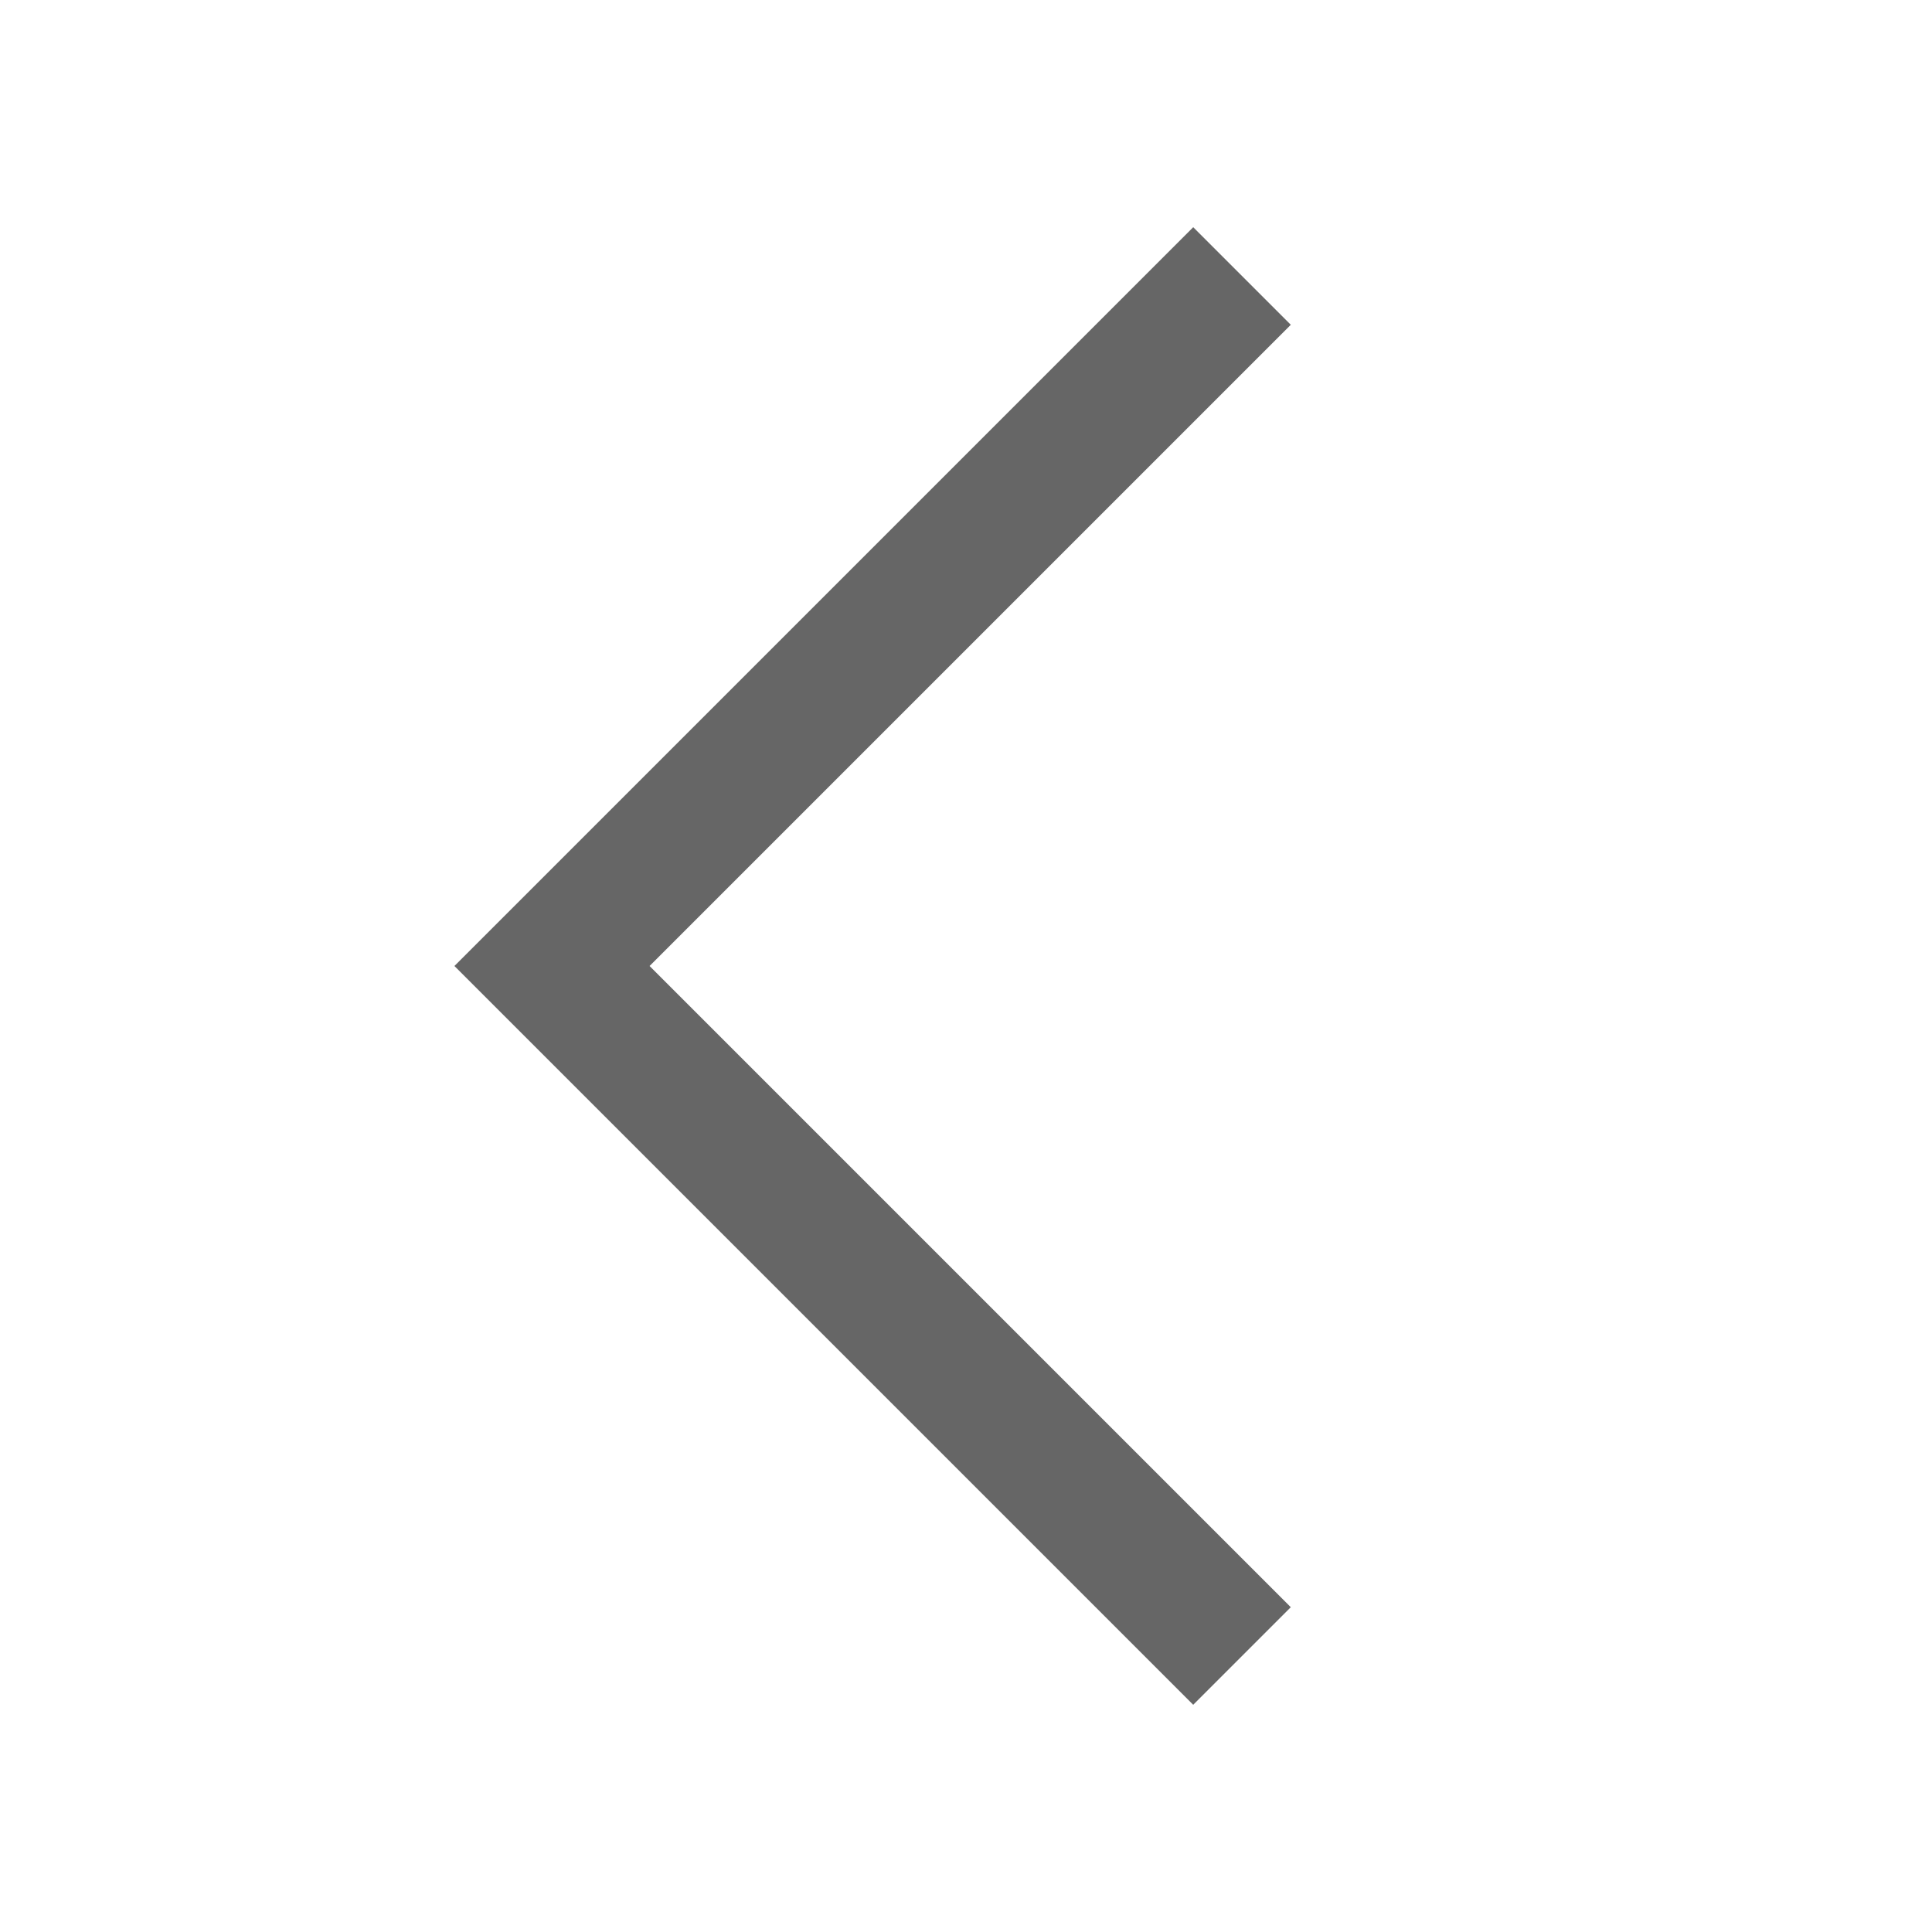
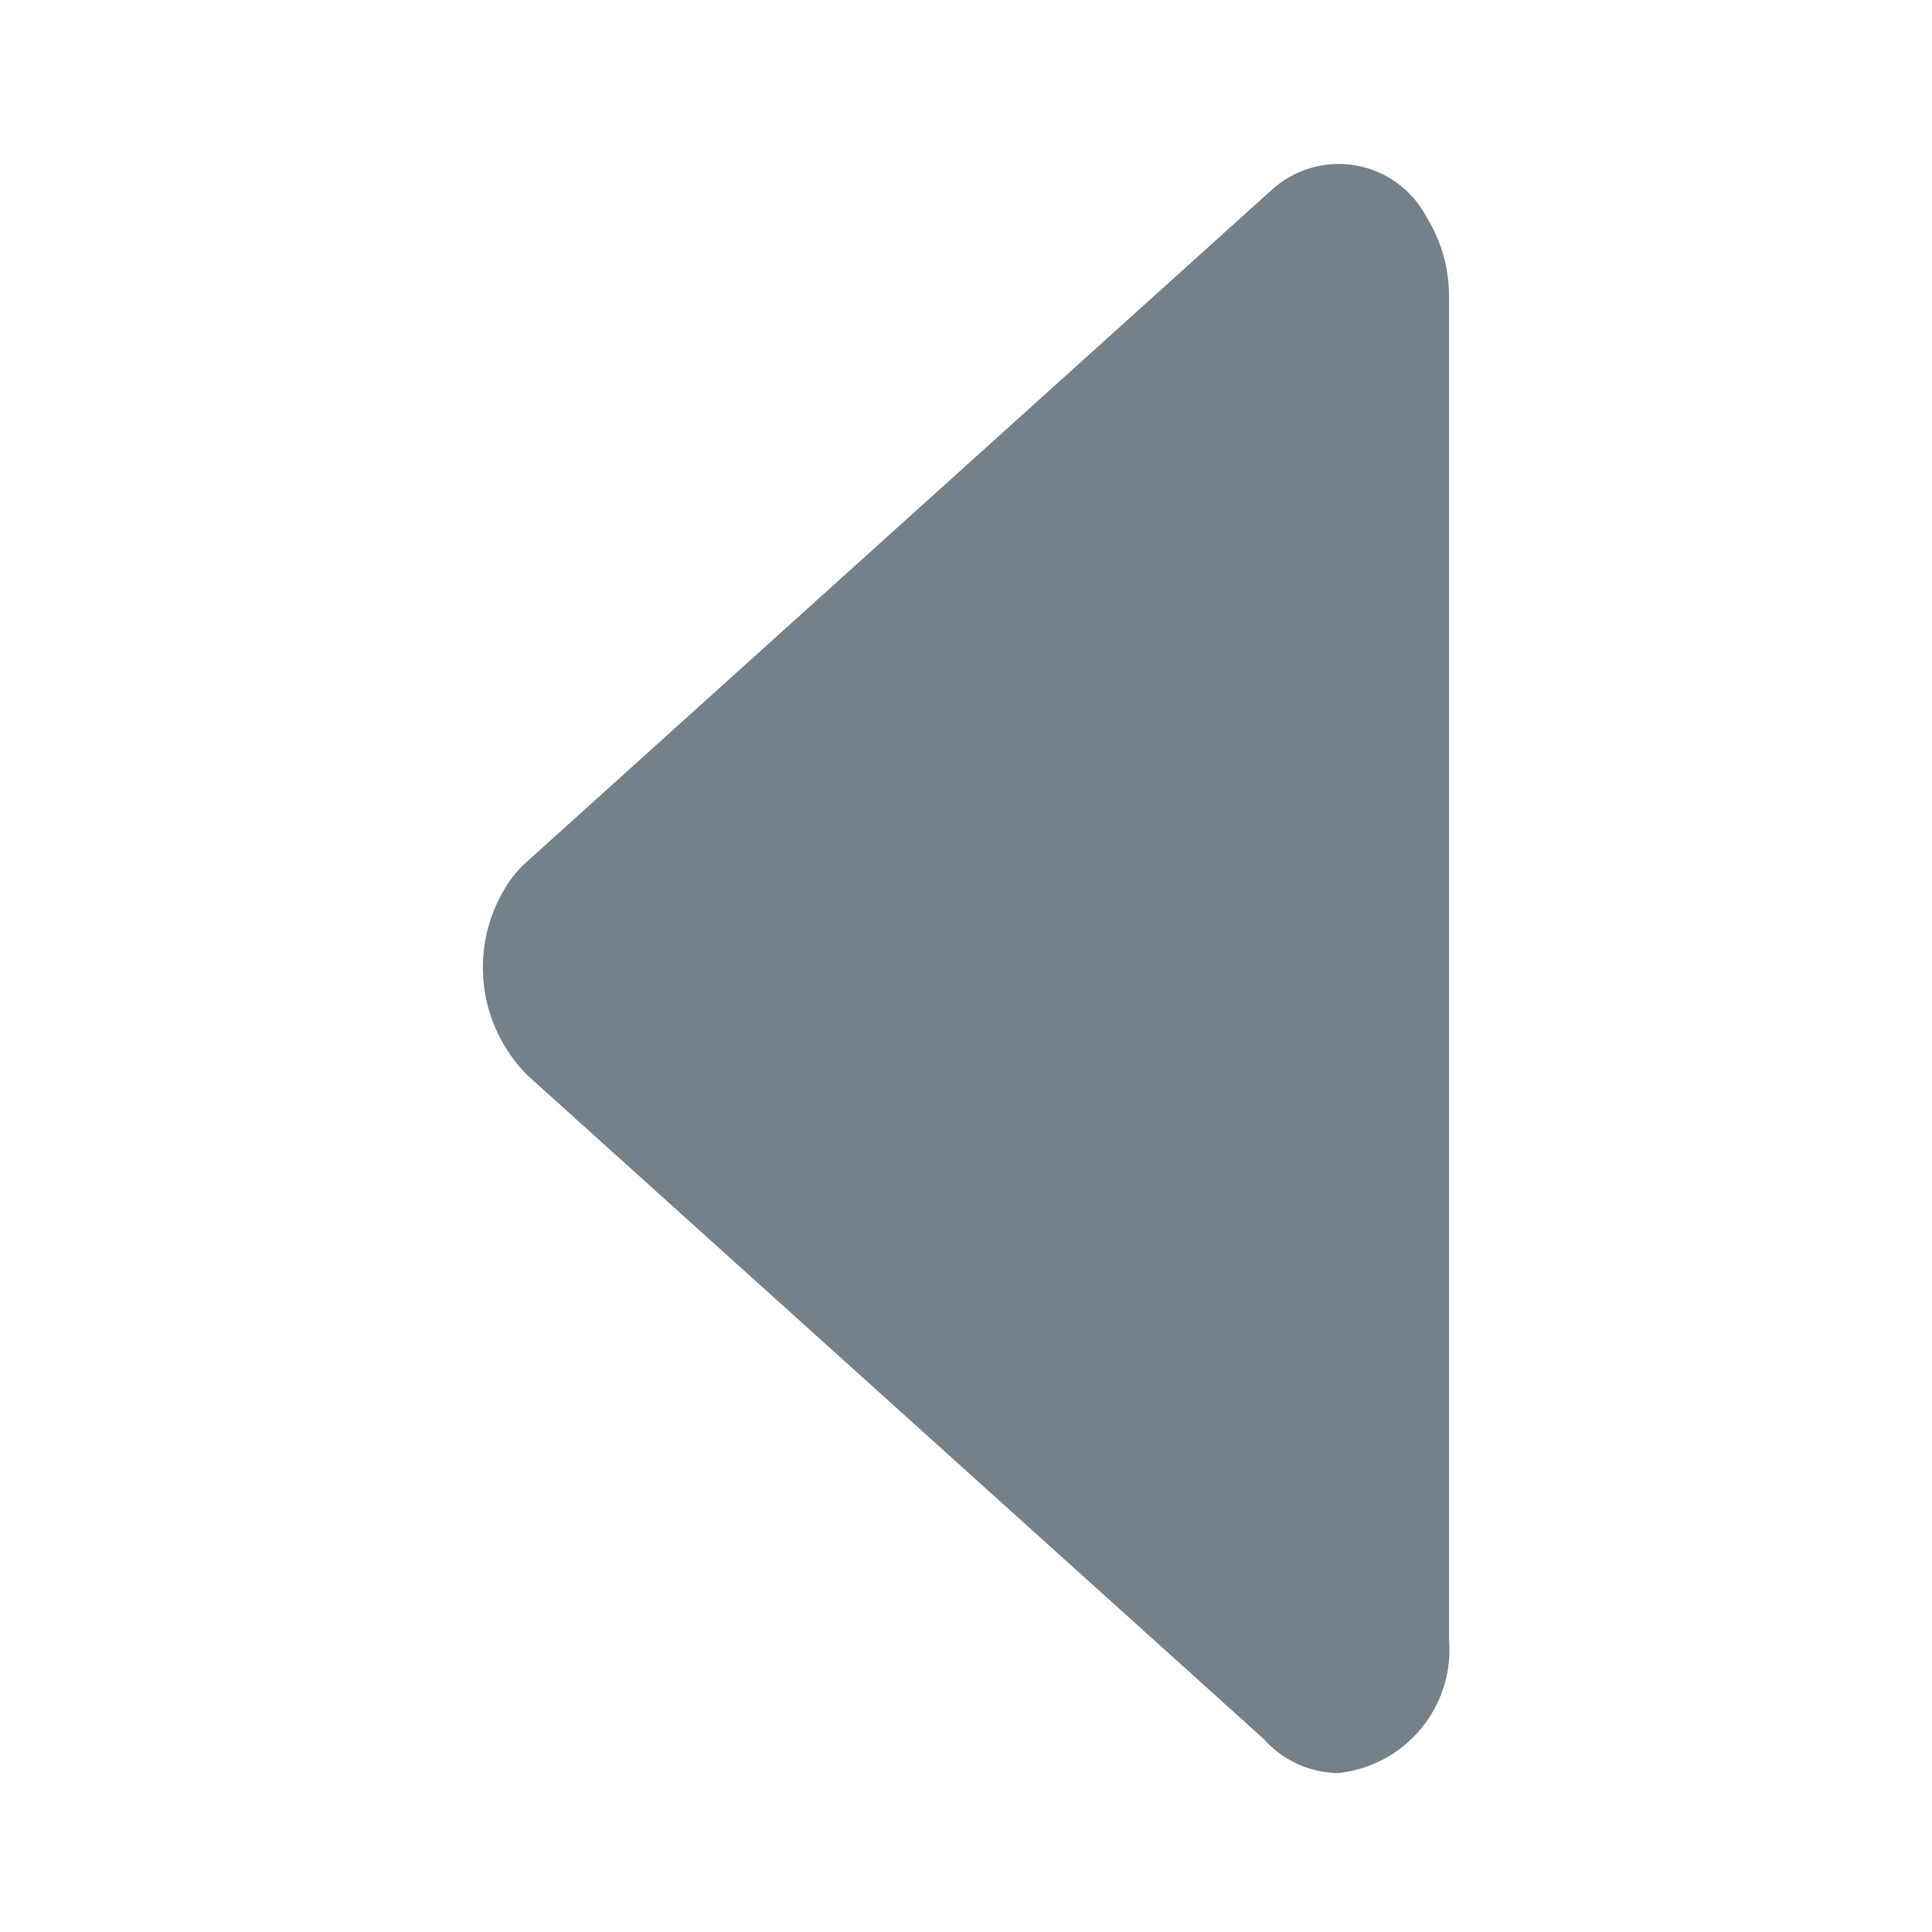
- <svg xmlns="http://www.w3.org/2000/svg" width="14px" height="14px" viewBox="0 0 14 14" version="1.1">
-   <defs />
-   <g id="Page-1" stroke="none" stroke-width="1" fill="none" fill-rule="evenodd">
-     <g id="angle-left" stroke="#666666">
-       <polyline points="9 2 4 7 9 12" />
-     </g>
-   </g>
+ <svg xmlns="http://www.w3.org/2000/svg" width="12" height="12" viewBox="0 0 12 12">
+   <defs>
+     <style>
+       .cls-1 {
+         fill: #75818a;
+         fill-rule: evenodd;
+       }
+     </style>
+   </defs>
+   <path id="左.svg" class="cls-1" d="M448,171.846v8.333a0.771,0.771,0,0,1-.691.834,0.63,0.63,0,0,1-.462-0.214l-4.572-4.121a0.949,0.949,0,0,1-.137-1.163,0.681,0.681,0,0,1,.137-0.165l4.621-4.168a0.617,0.617,0,0,1,.965.167,0.927,0.927,0,0,1,.139.5h0Zm0,0" transform="translate(-439 -170)" />
</svg>
